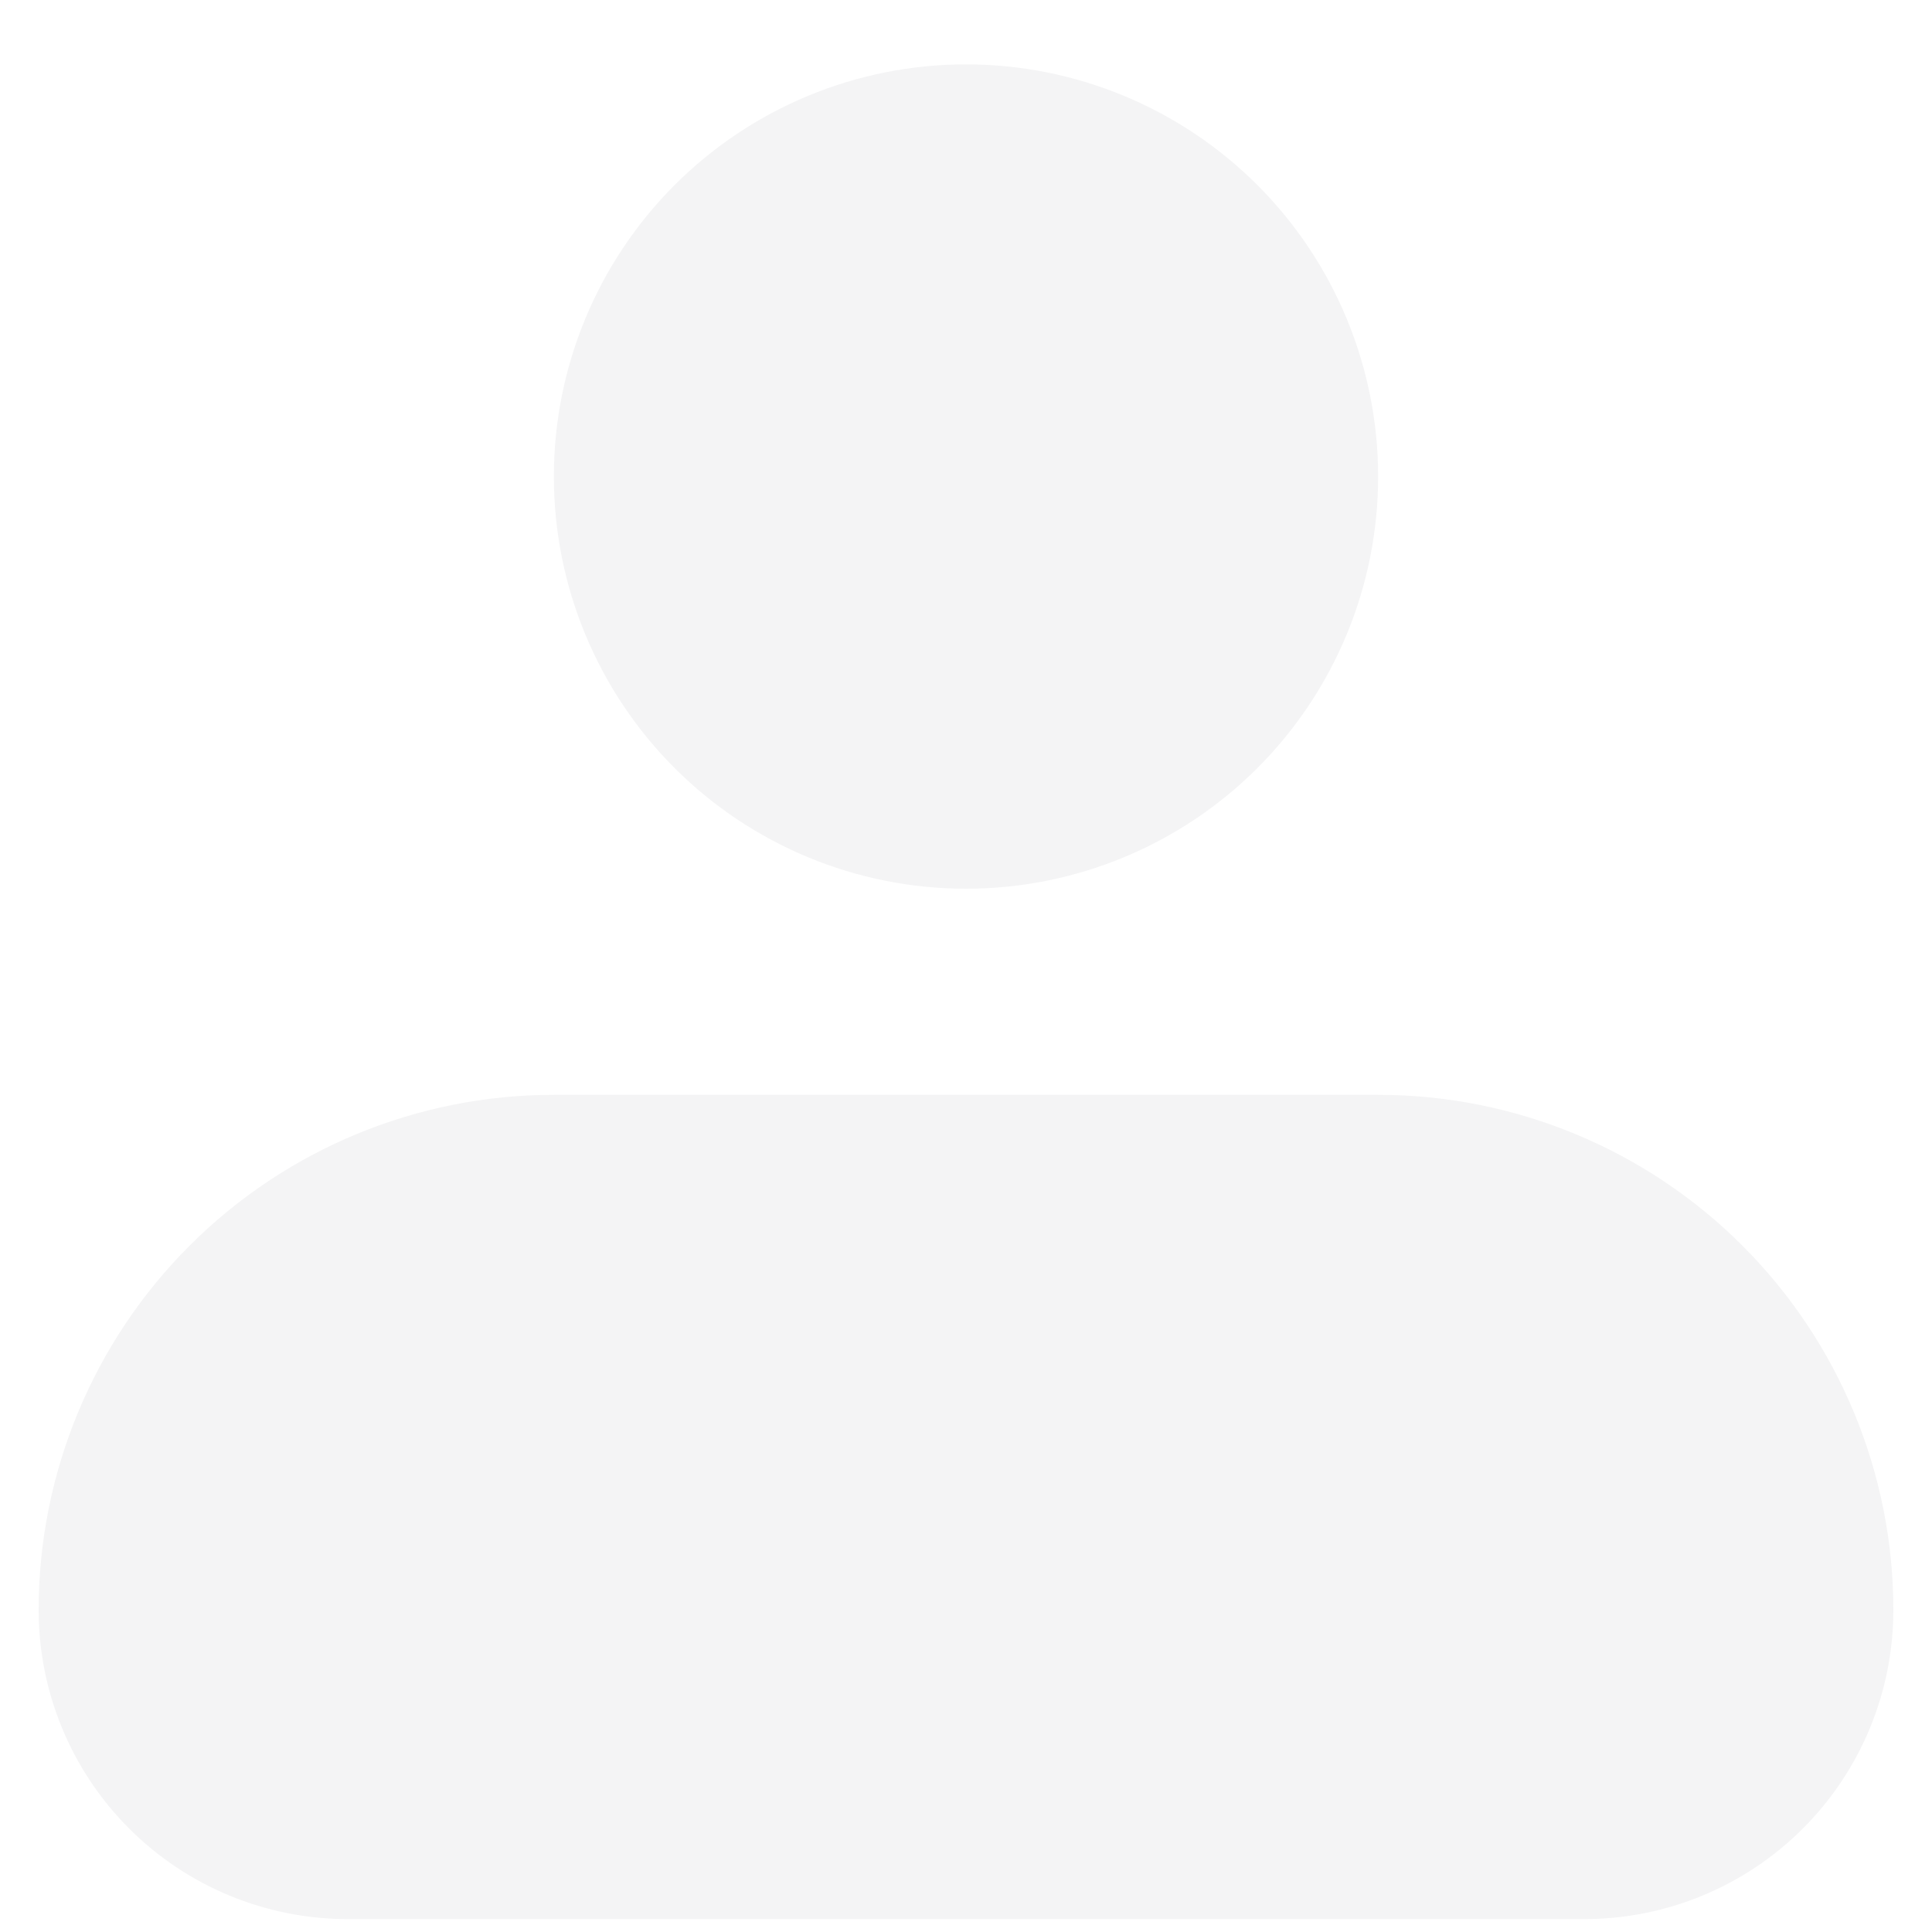
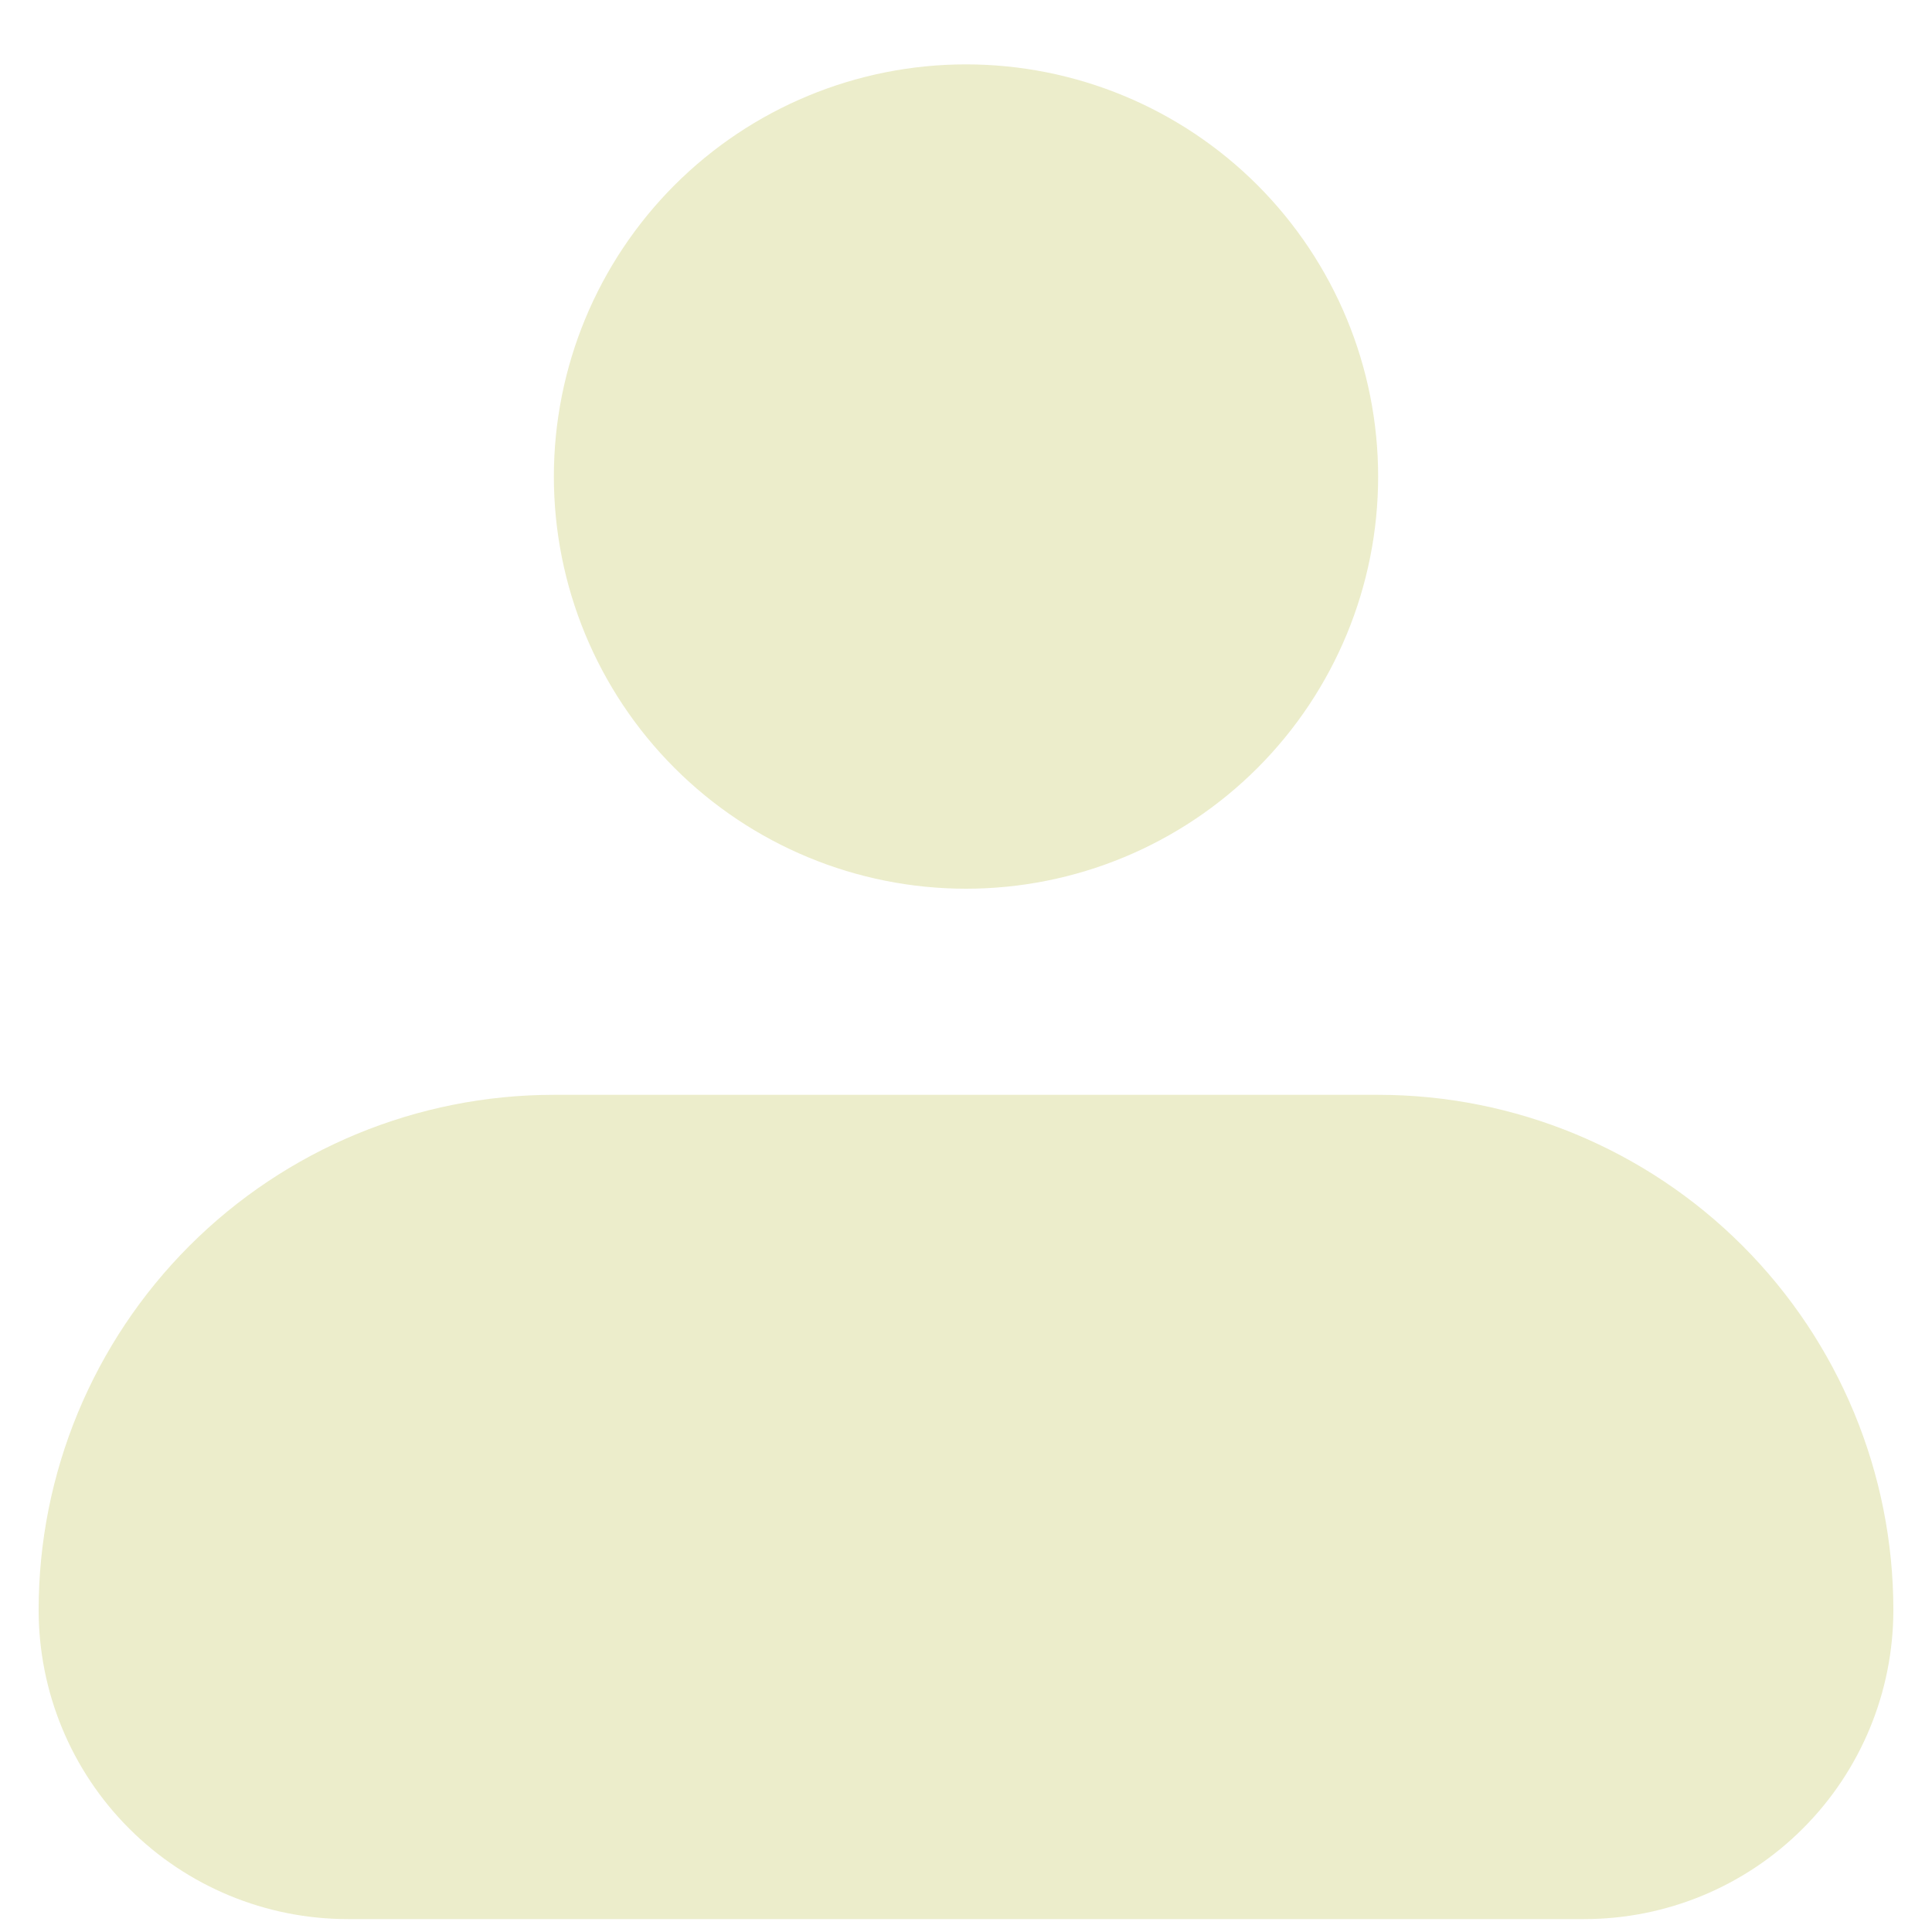
<svg xmlns="http://www.w3.org/2000/svg" width="25" height="25" viewBox="0 0 25 25" fill="none">
-   <path fill-rule="evenodd" clip-rule="evenodd" d="M7.167 6.167C7.167 4.752 7.729 3.396 8.729 2.395C9.729 1.395 11.085 0.833 12.5 0.833C13.915 0.833 15.271 1.395 16.271 2.395C17.271 3.396 17.833 4.752 17.833 6.167C17.833 7.581 17.271 8.938 16.271 9.938C15.271 10.938 13.915 11.5 12.5 11.5C11.085 11.5 9.729 10.938 8.729 9.938C7.729 8.938 7.167 7.581 7.167 6.167ZM7.167 14.167C5.399 14.167 3.703 14.869 2.453 16.119C1.202 17.37 0.5 19.065 0.5 20.833C0.5 21.894 0.921 22.912 1.672 23.662C2.422 24.412 3.439 24.833 4.5 24.833H20.5C21.561 24.833 22.578 24.412 23.328 23.662C24.079 22.912 24.5 21.894 24.5 20.833C24.5 19.065 23.798 17.37 22.547 16.119C21.297 14.869 19.601 14.167 17.833 14.167H7.167Z" fill="#F4F4F5" />
+   <path fill-rule="evenodd" clip-rule="evenodd" d="M7.167 6.167C7.167 4.752 7.729 3.396 8.729 2.395C9.729 1.395 11.085 0.833 12.5 0.833C13.915 0.833 15.271 1.395 16.271 2.395C17.271 3.396 17.833 4.752 17.833 6.167C17.833 7.581 17.271 8.938 16.271 9.938C15.271 10.938 13.915 11.5 12.5 11.5C11.085 11.5 9.729 10.938 8.729 9.938C7.729 8.938 7.167 7.581 7.167 6.167ZM7.167 14.167C5.399 14.167 3.703 14.869 2.453 16.119C1.202 17.37 0.5 19.065 0.5 20.833C0.5 21.894 0.921 22.912 1.672 23.662C2.422 24.412 3.439 24.833 4.5 24.833H20.5C21.561 24.833 22.578 24.412 23.328 23.662C24.079 22.912 24.5 21.894 24.5 20.833C24.5 19.065 23.798 17.37 22.547 16.119C21.297 14.869 19.601 14.167 17.833 14.167H7.167Z" fill="#ECEDCB" />
</svg>
